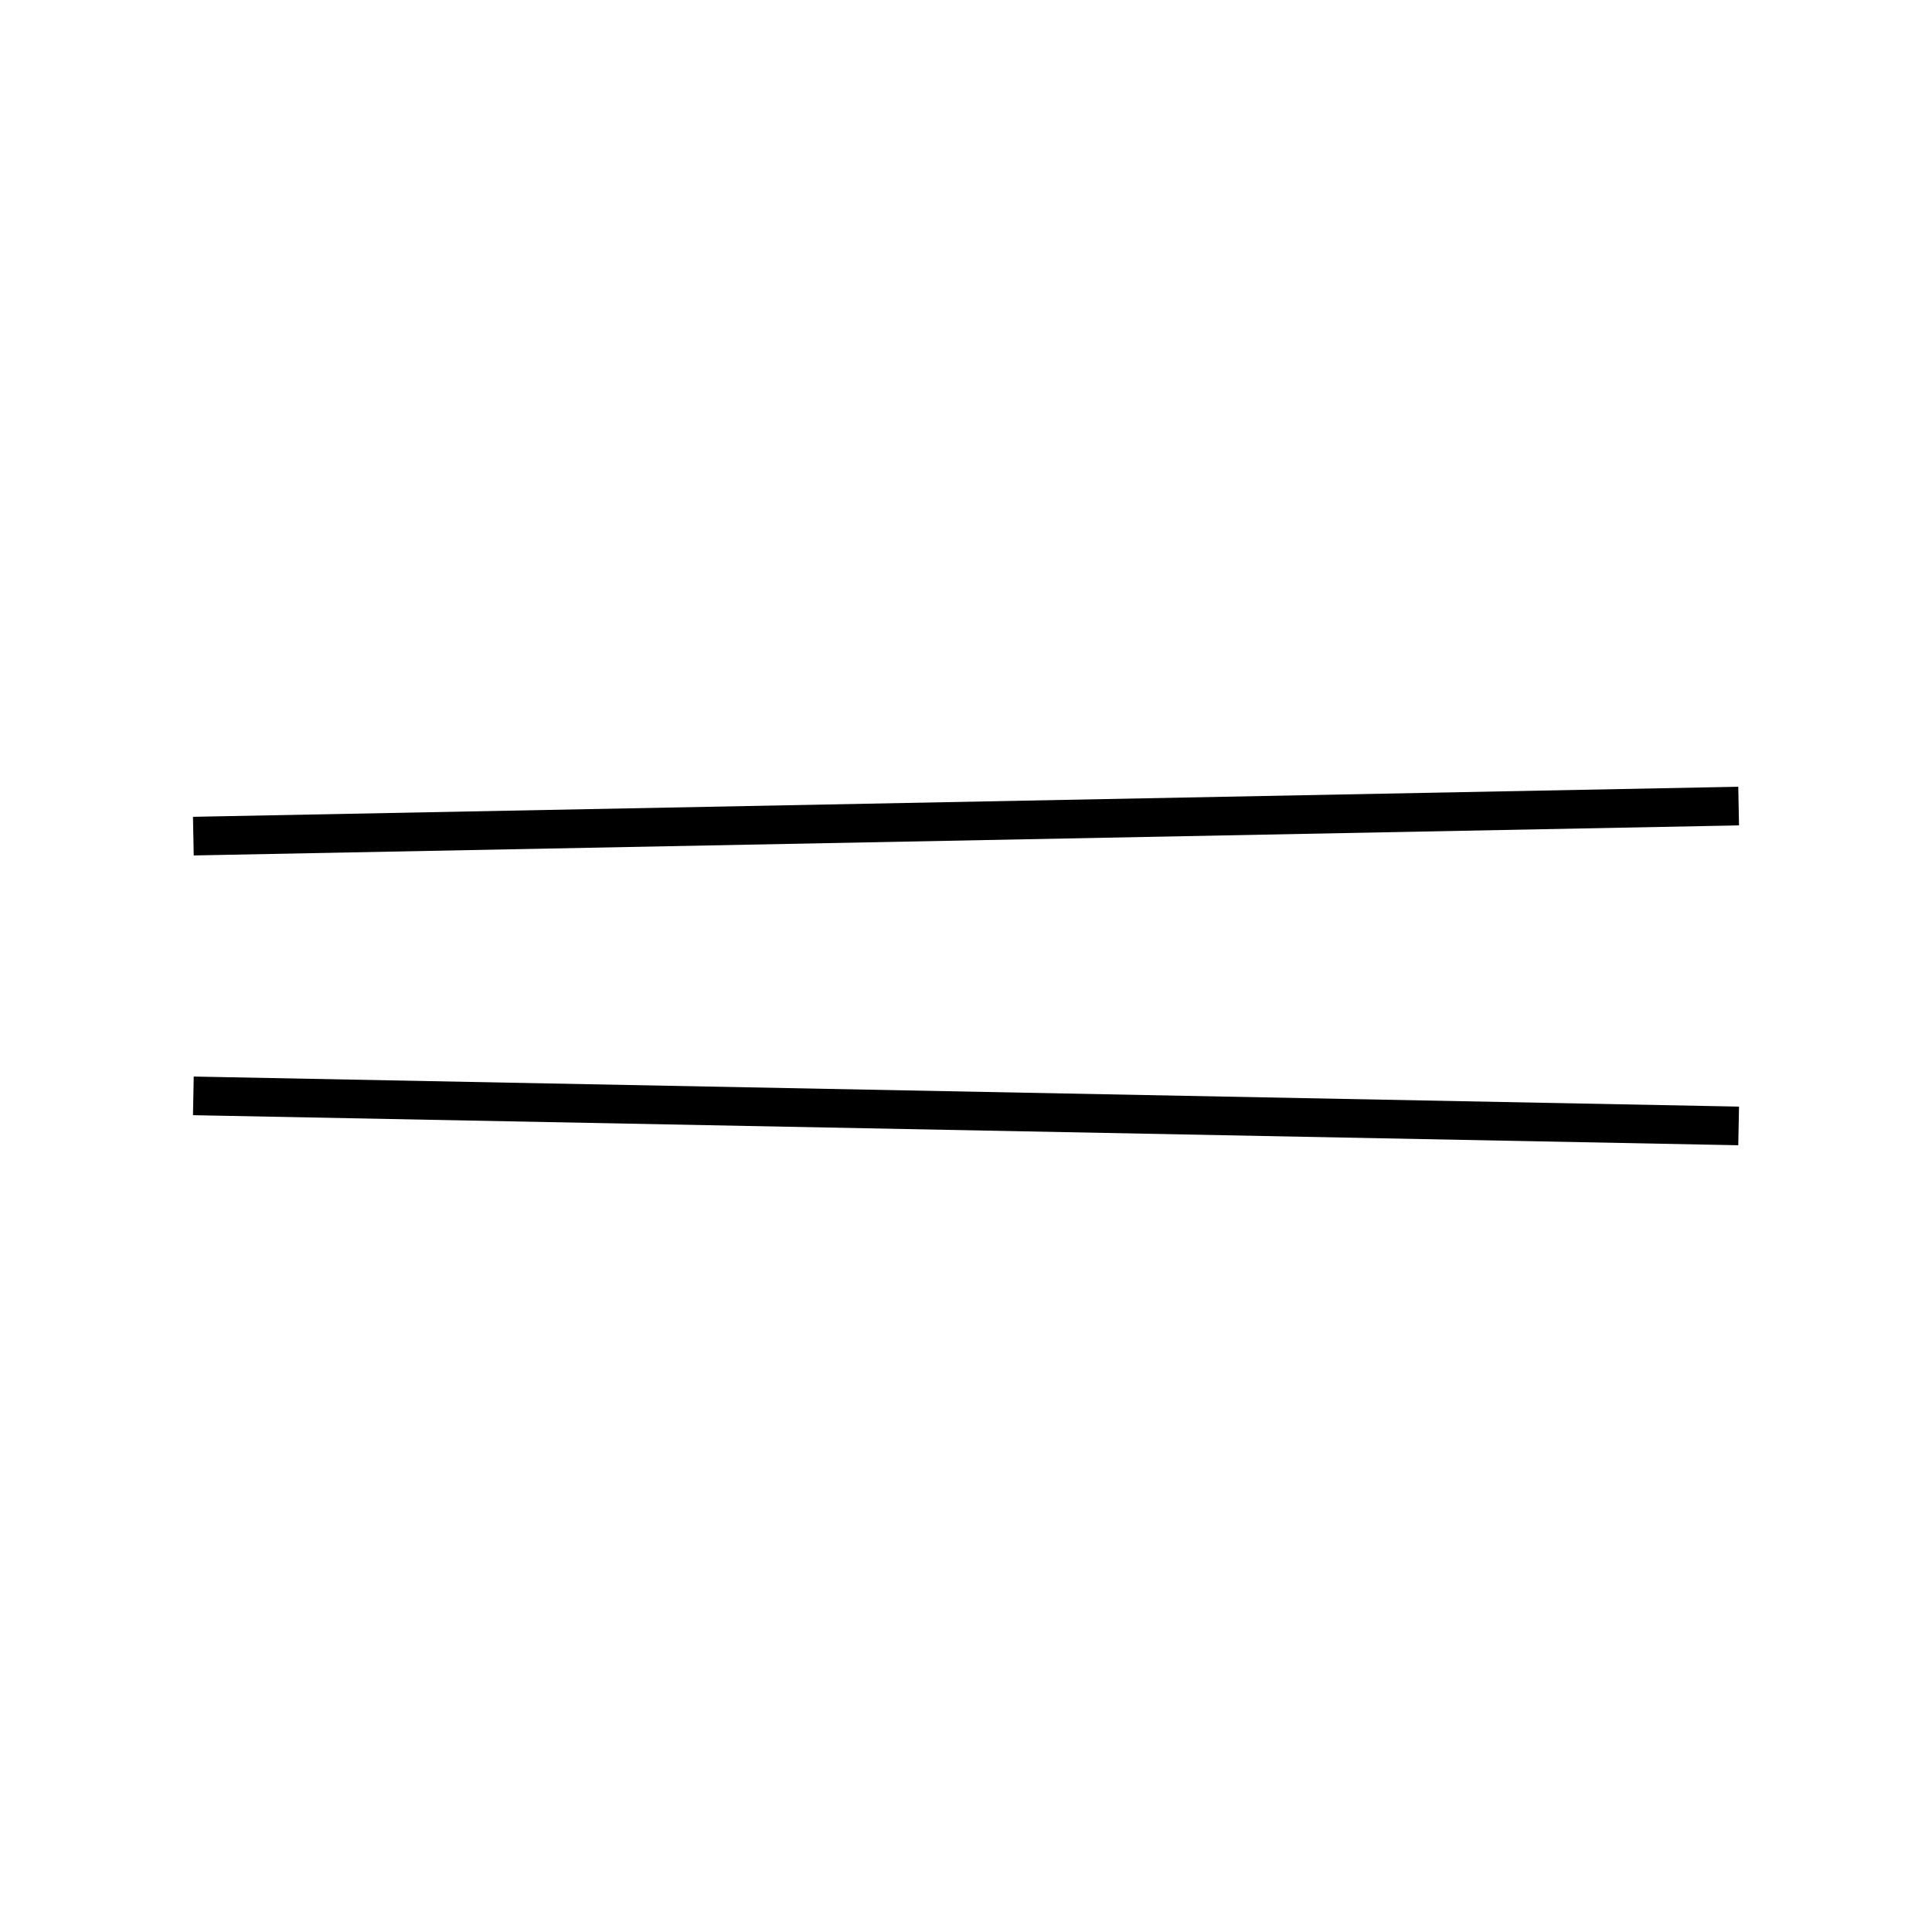
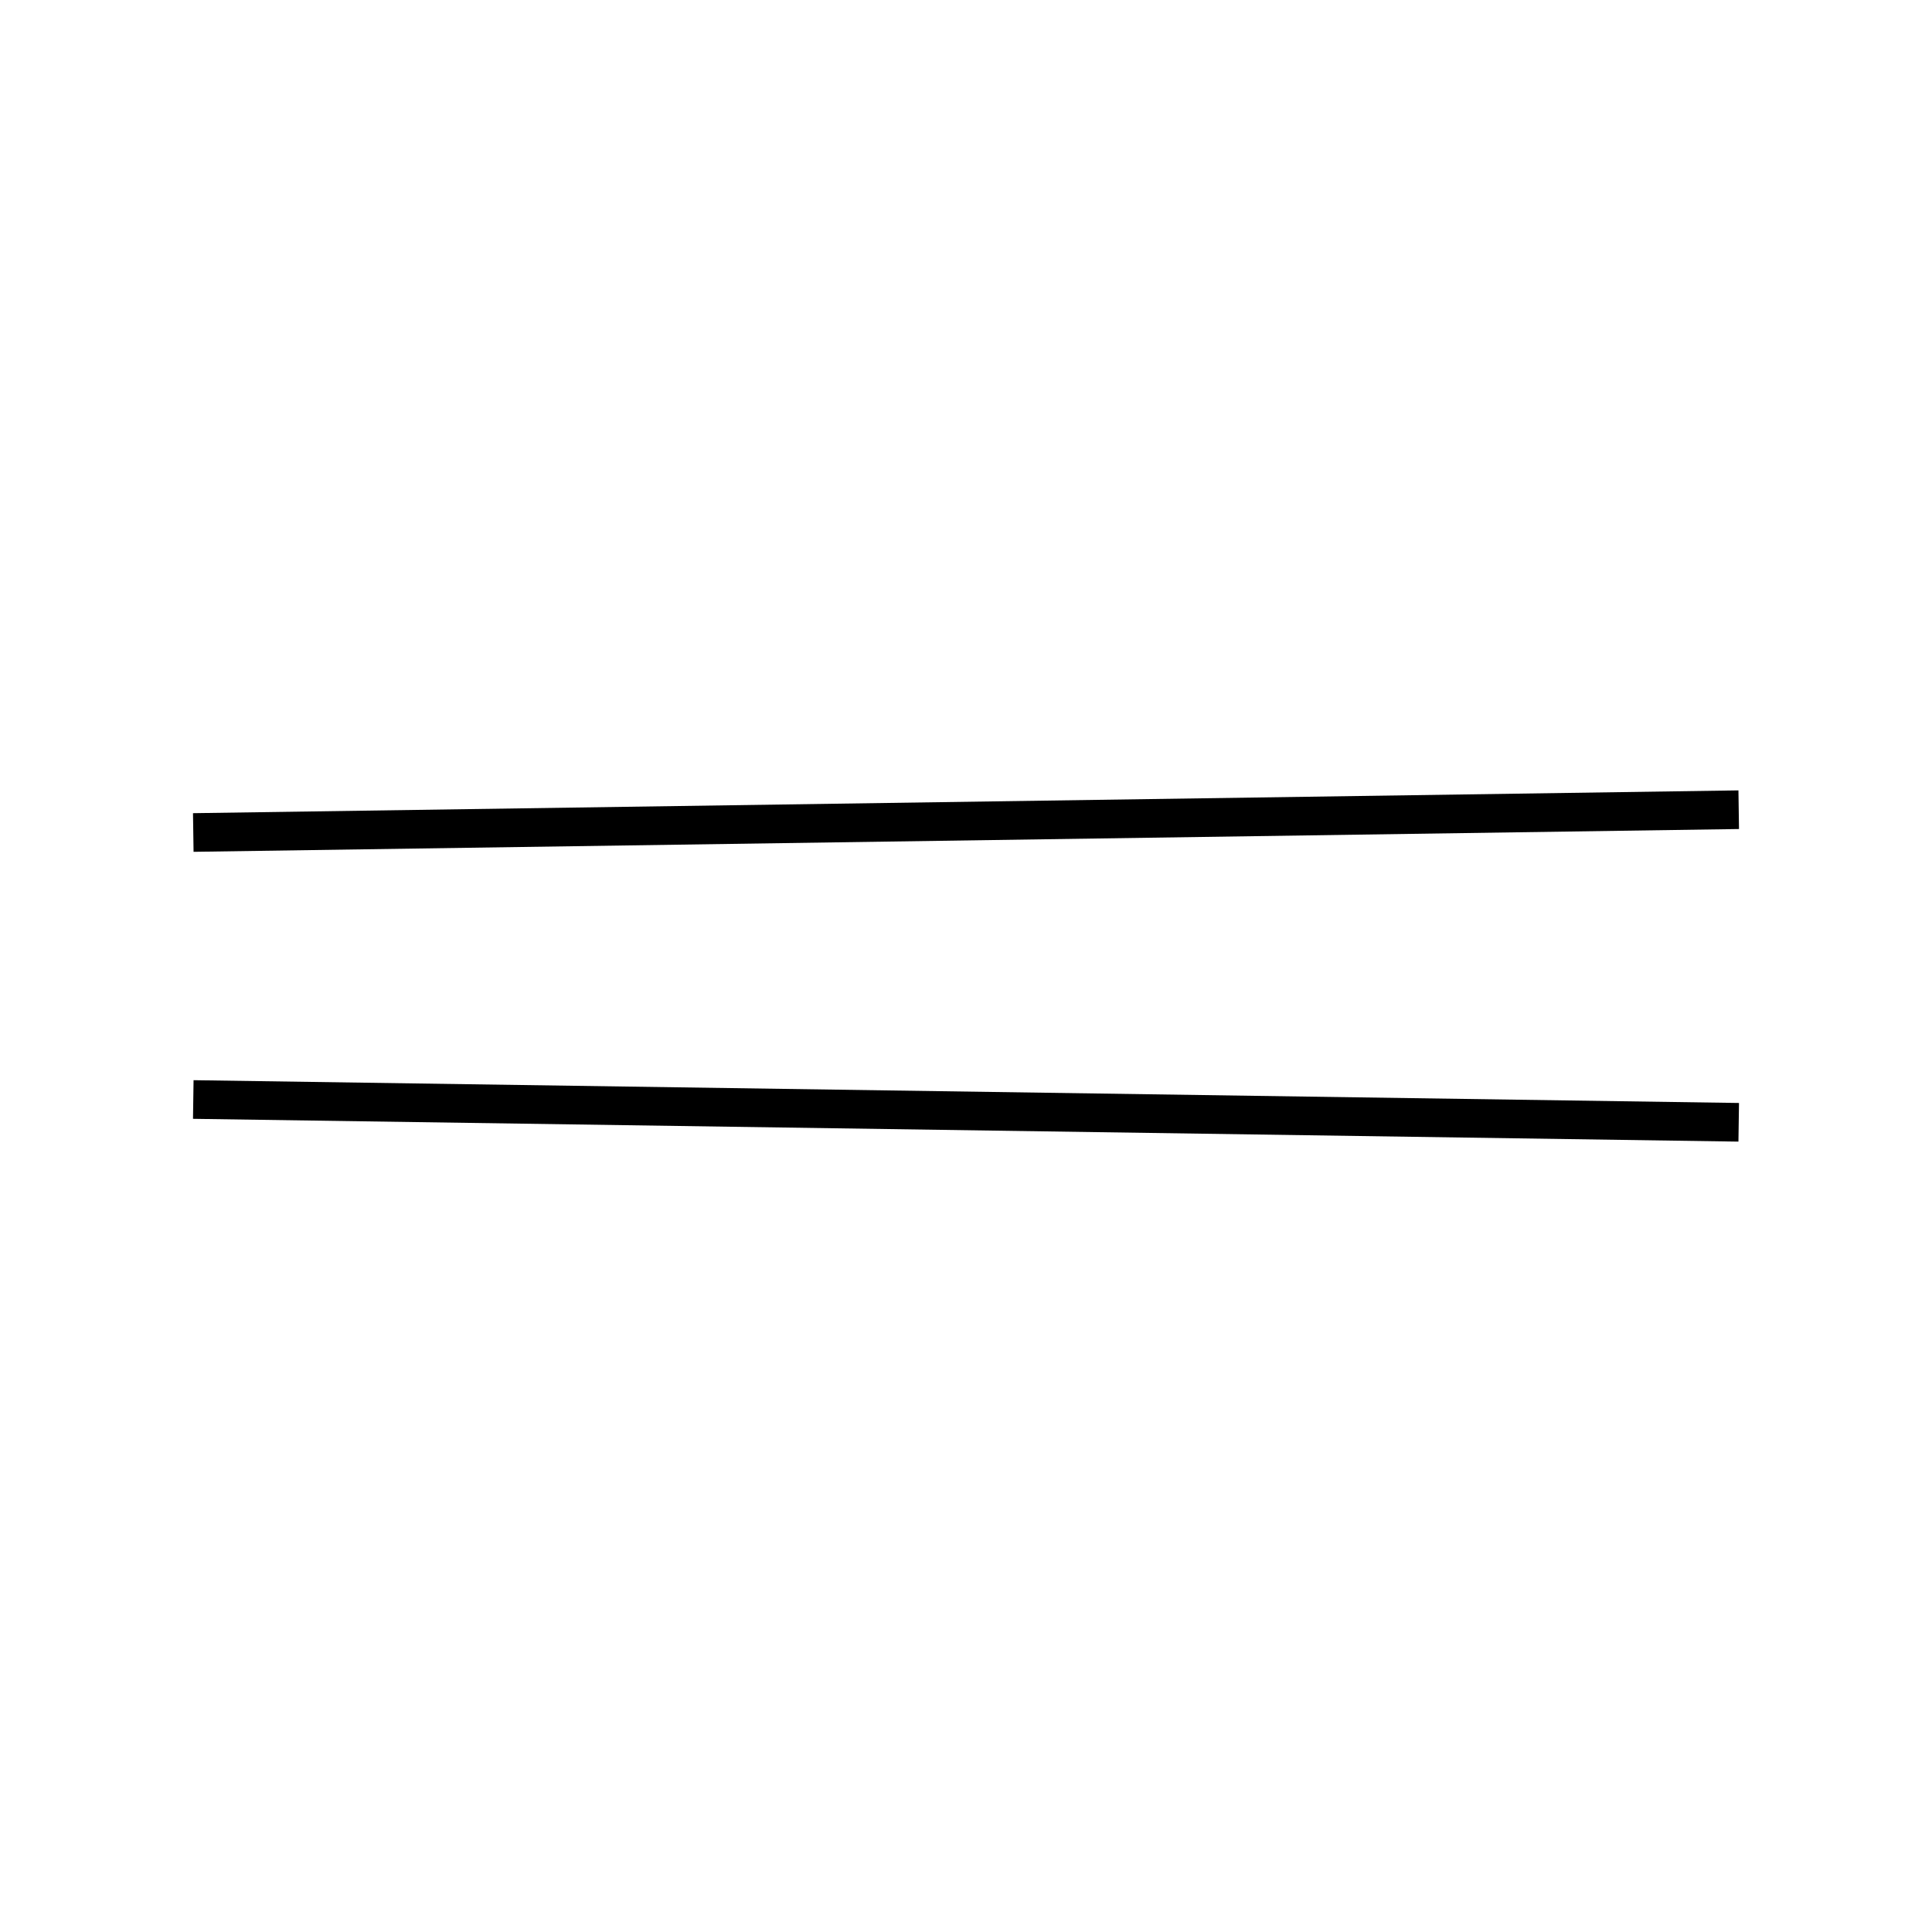
<svg xmlns="http://www.w3.org/2000/svg" height="100" width="100">
  <rect stroke-width="5" stroke="#ffffff" fill="#ffffff" height="100" width="100" y="0" x="0" />
-   <line x1="89.992" y1="41.722" x2="10.008" y2="43.278" stroke-width="2" stroke="black" />
-   <line x1="89.992" y1="58.278" x2="10.008" y2="56.722" stroke-width="2" stroke="black" />
+   <line x1="89.996" y1="41.91" x2="10.004" y2="43.09" stroke-width="2" stroke="black" />
+   <line x1="89.996" y1="58.09" x2="10.004" y2="56.91" stroke-width="2" stroke="black" />
</svg>
